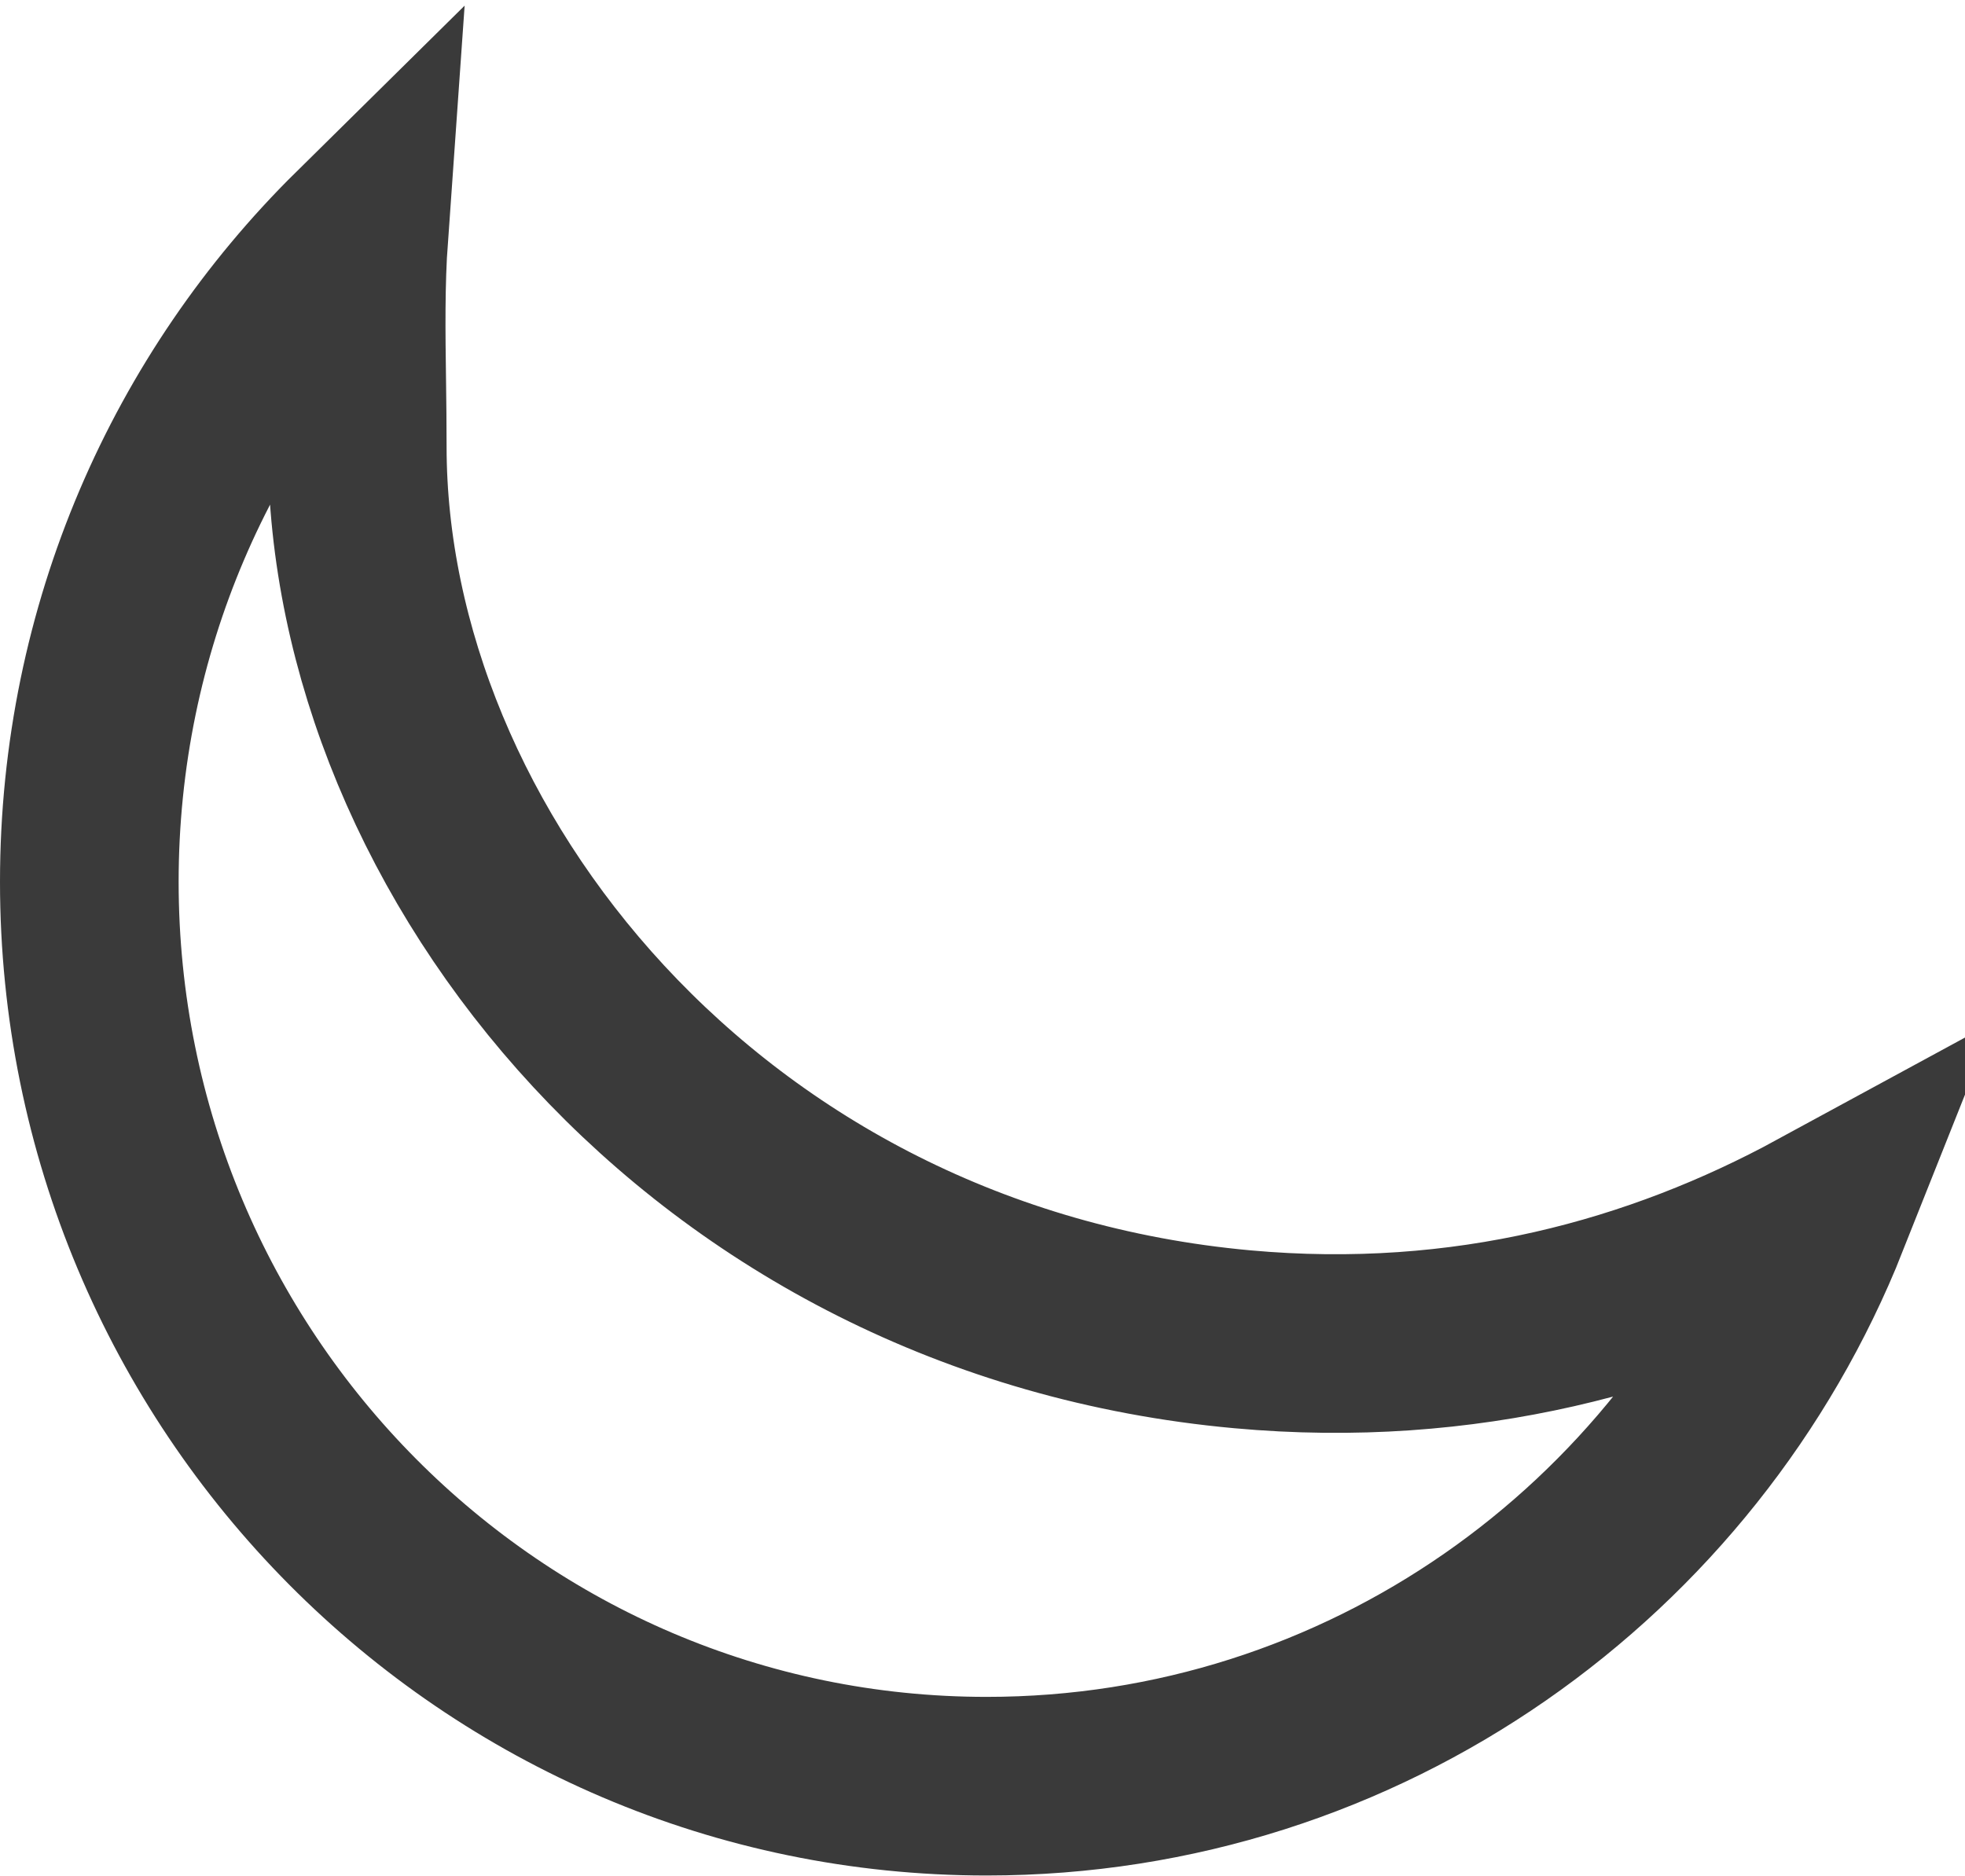
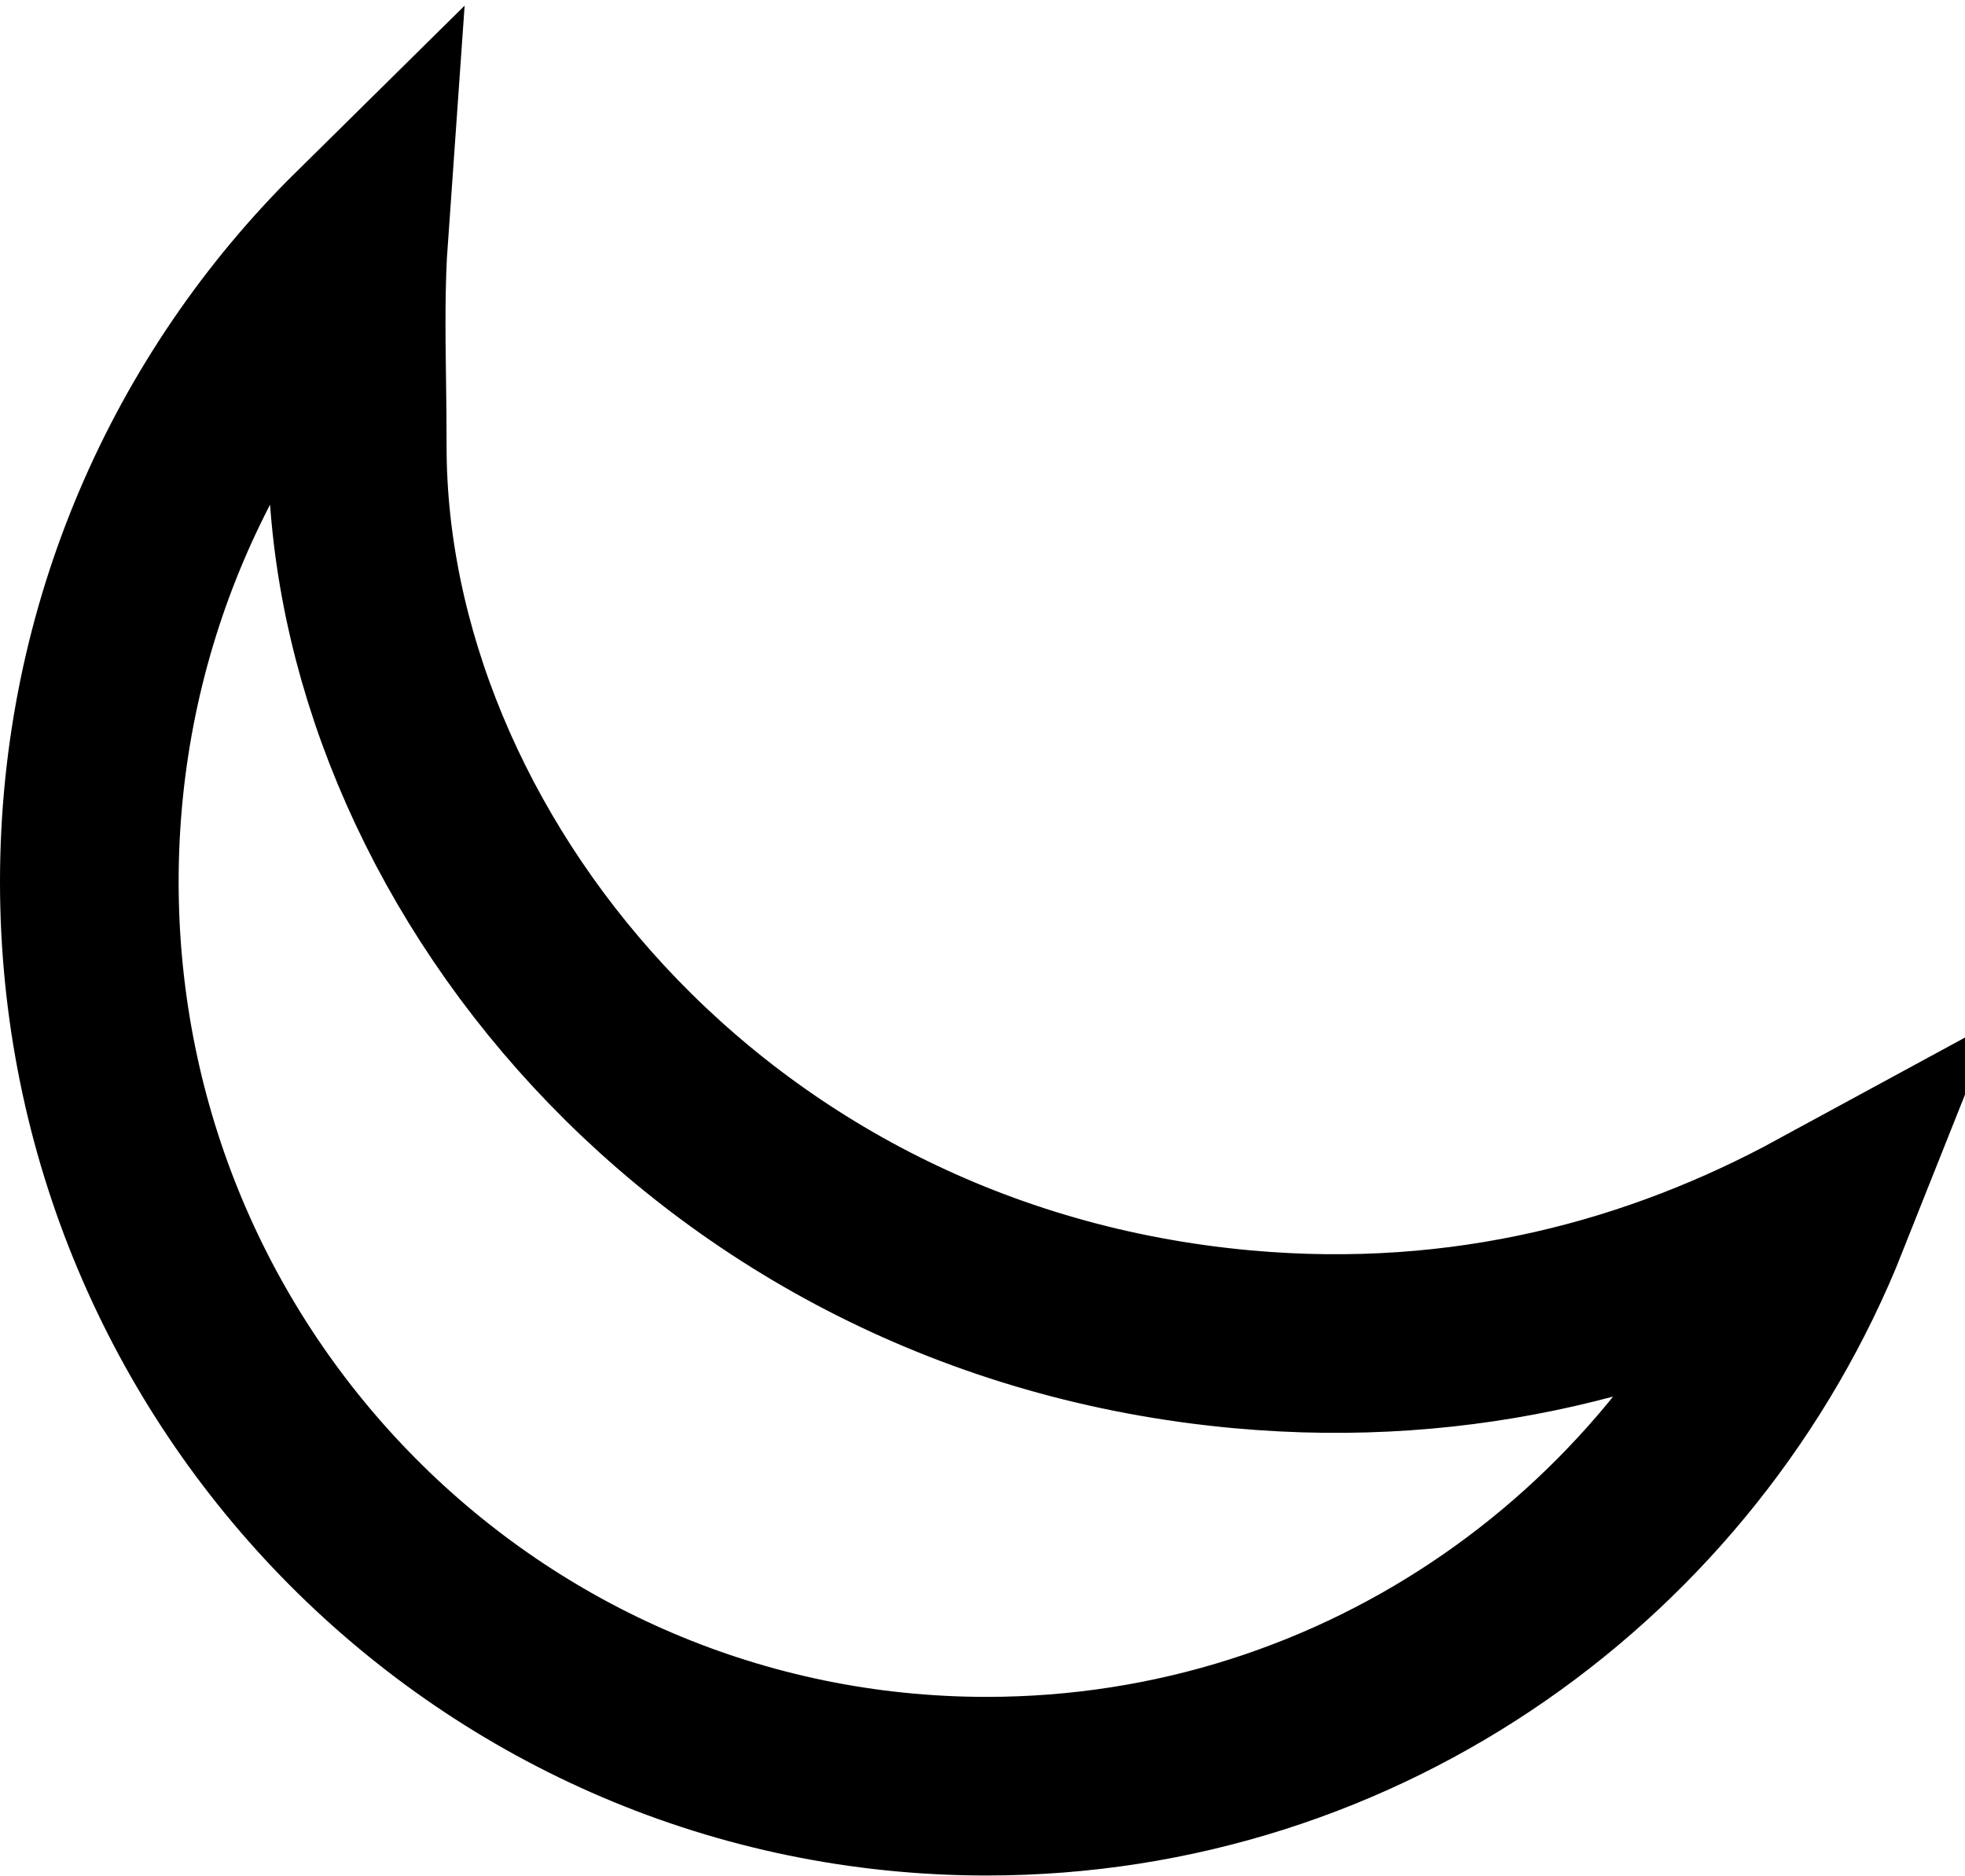
<svg xmlns="http://www.w3.org/2000/svg" width="22" height="21" viewBox="0 0 22 21" fill="none">
-   <path d="M13.909 14.996C16.405 15.223 18.57 14.62 20.375 13.639C18.892 17.37 15.27 20 11.046 20C5.505 20 1 15.473 1 9.873C1 7.038 2.155 4.476 4.017 2.638C3.979 3.174 3.986 3.717 3.994 4.283C3.997 4.517 4 4.756 4 5C4 9.53 7.907 14.45 13.909 14.996Z" stroke="#3A3A3A" stroke-width="2" />
+   <path d="M13.909 14.996C16.405 15.223 18.57 14.62 20.375 13.639C18.892 17.37 15.27 20 11.046 20C5.505 20 1 15.473 1 9.873C1 7.038 2.155 4.476 4.017 2.638C3.979 3.174 3.986 3.717 3.994 4.283C3.997 4.517 4 4.756 4 5C4 9.53 7.907 14.45 13.909 14.996Z" stroke="currentColor" stroke-width="2" />
</svg>
